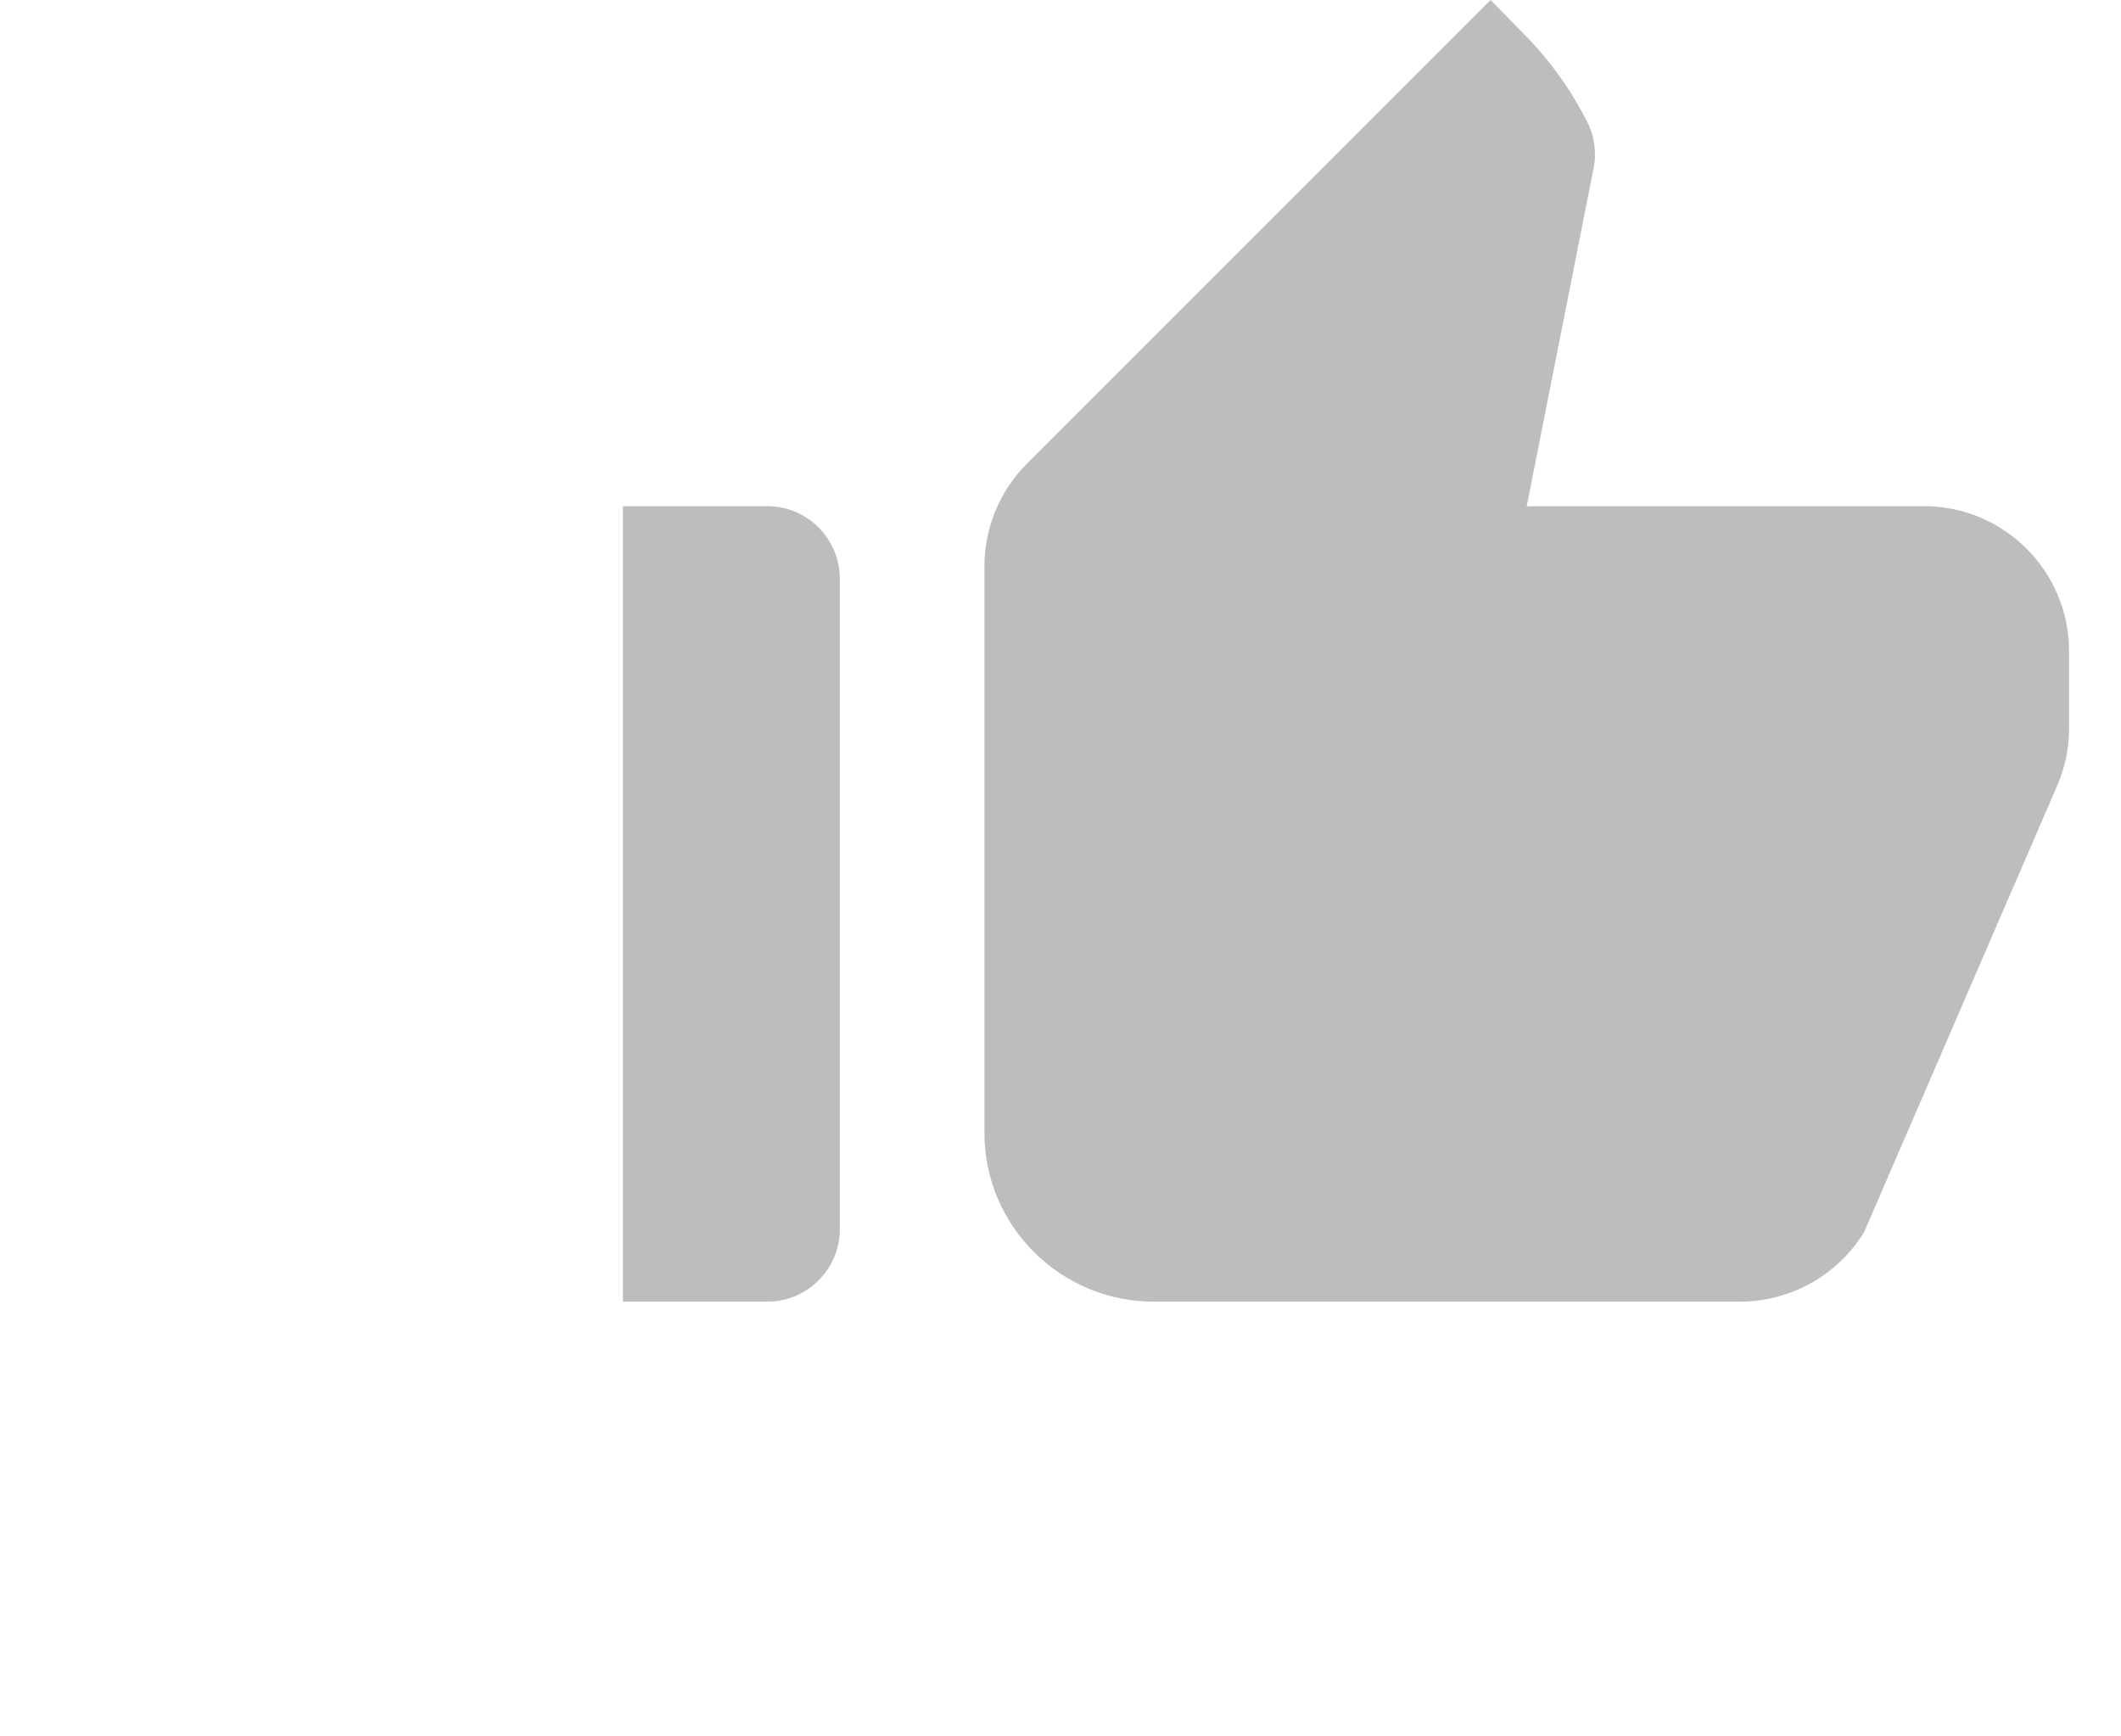
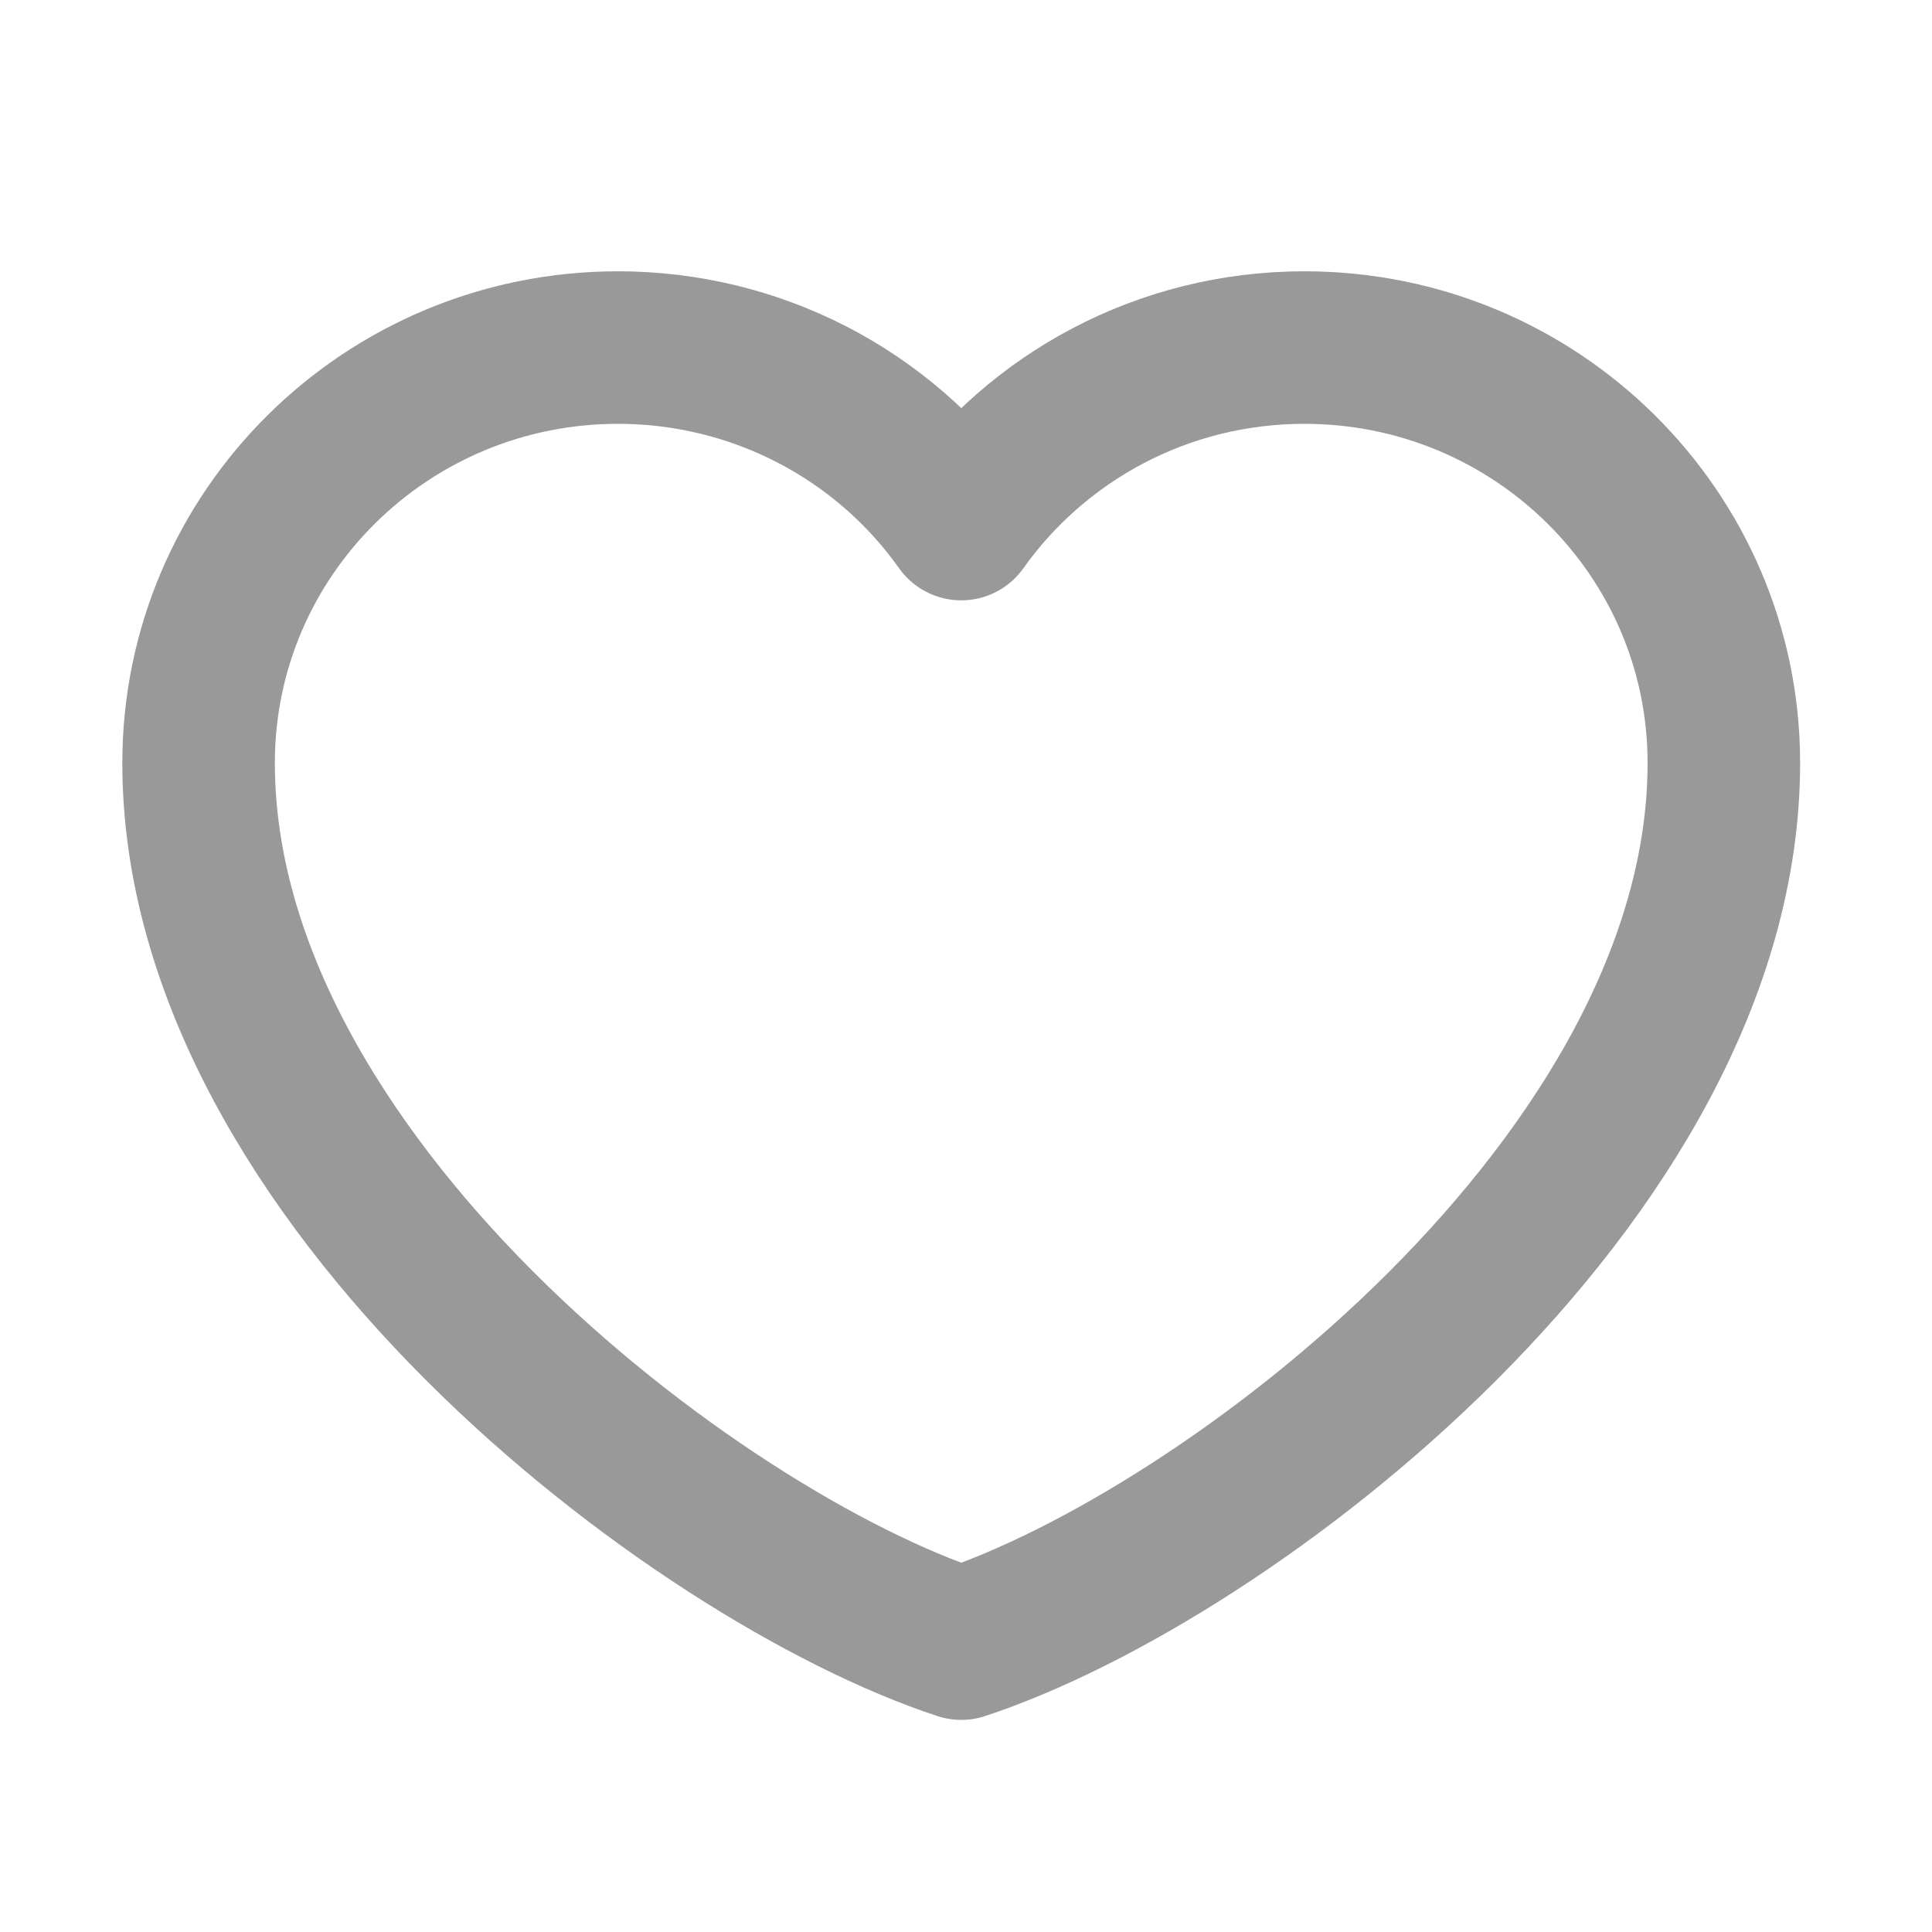
- <svg xmlns="http://www.w3.org/2000/svg" width="22" height="18" viewBox="0 0 22 18" fill="none">
-   <path d="M6.461 13.5H7.961C8.373 13.5 8.711 13.162 8.711 12.75V6C8.711 5.588 8.373 5.25 7.961 5.25H6.461V13.5ZM21.333 8.16C21.416 7.973 21.461 7.77 21.461 7.56V6.75C21.461 5.925 20.786 5.25 19.961 5.25H15.836L16.526 1.762C16.563 1.597 16.541 1.417 16.466 1.268C16.293 0.93 16.076 0.623 15.806 0.352L15.461 0L10.653 4.808C10.368 5.093 10.211 5.475 10.211 5.872V11.752C10.211 12.713 10.998 13.5 11.966 13.5H18.048C18.573 13.5 19.068 13.223 19.338 12.773L21.333 8.16Z" fill="#BDBDBD" />
+ <svg xmlns="http://www.w3.org/2000/svg" width="19" height="19" viewBox="0 0 19 19" fill="none">
+   <g id="Icon / Like / Small">
+     <path id="Vector" d="M6.078 3.418C3.8 3.418 1.953 5.247 1.953 7.503C1.953 11.587 6.828 15.301 9.453 16.164C12.078 15.301 16.953 11.587 16.953 7.503C16.953 5.247 15.106 3.418 12.828 3.418C11.433 3.418 10.199 4.104 9.453 5.154C9.073 4.617 8.567 4.179 7.98 3.877C7.392 3.575 6.74 3.418 6.078 3.418Z" stroke="#999999" stroke-width="1.5" stroke-linecap="round" stroke-linejoin="round" />
+   </g>
</svg>
